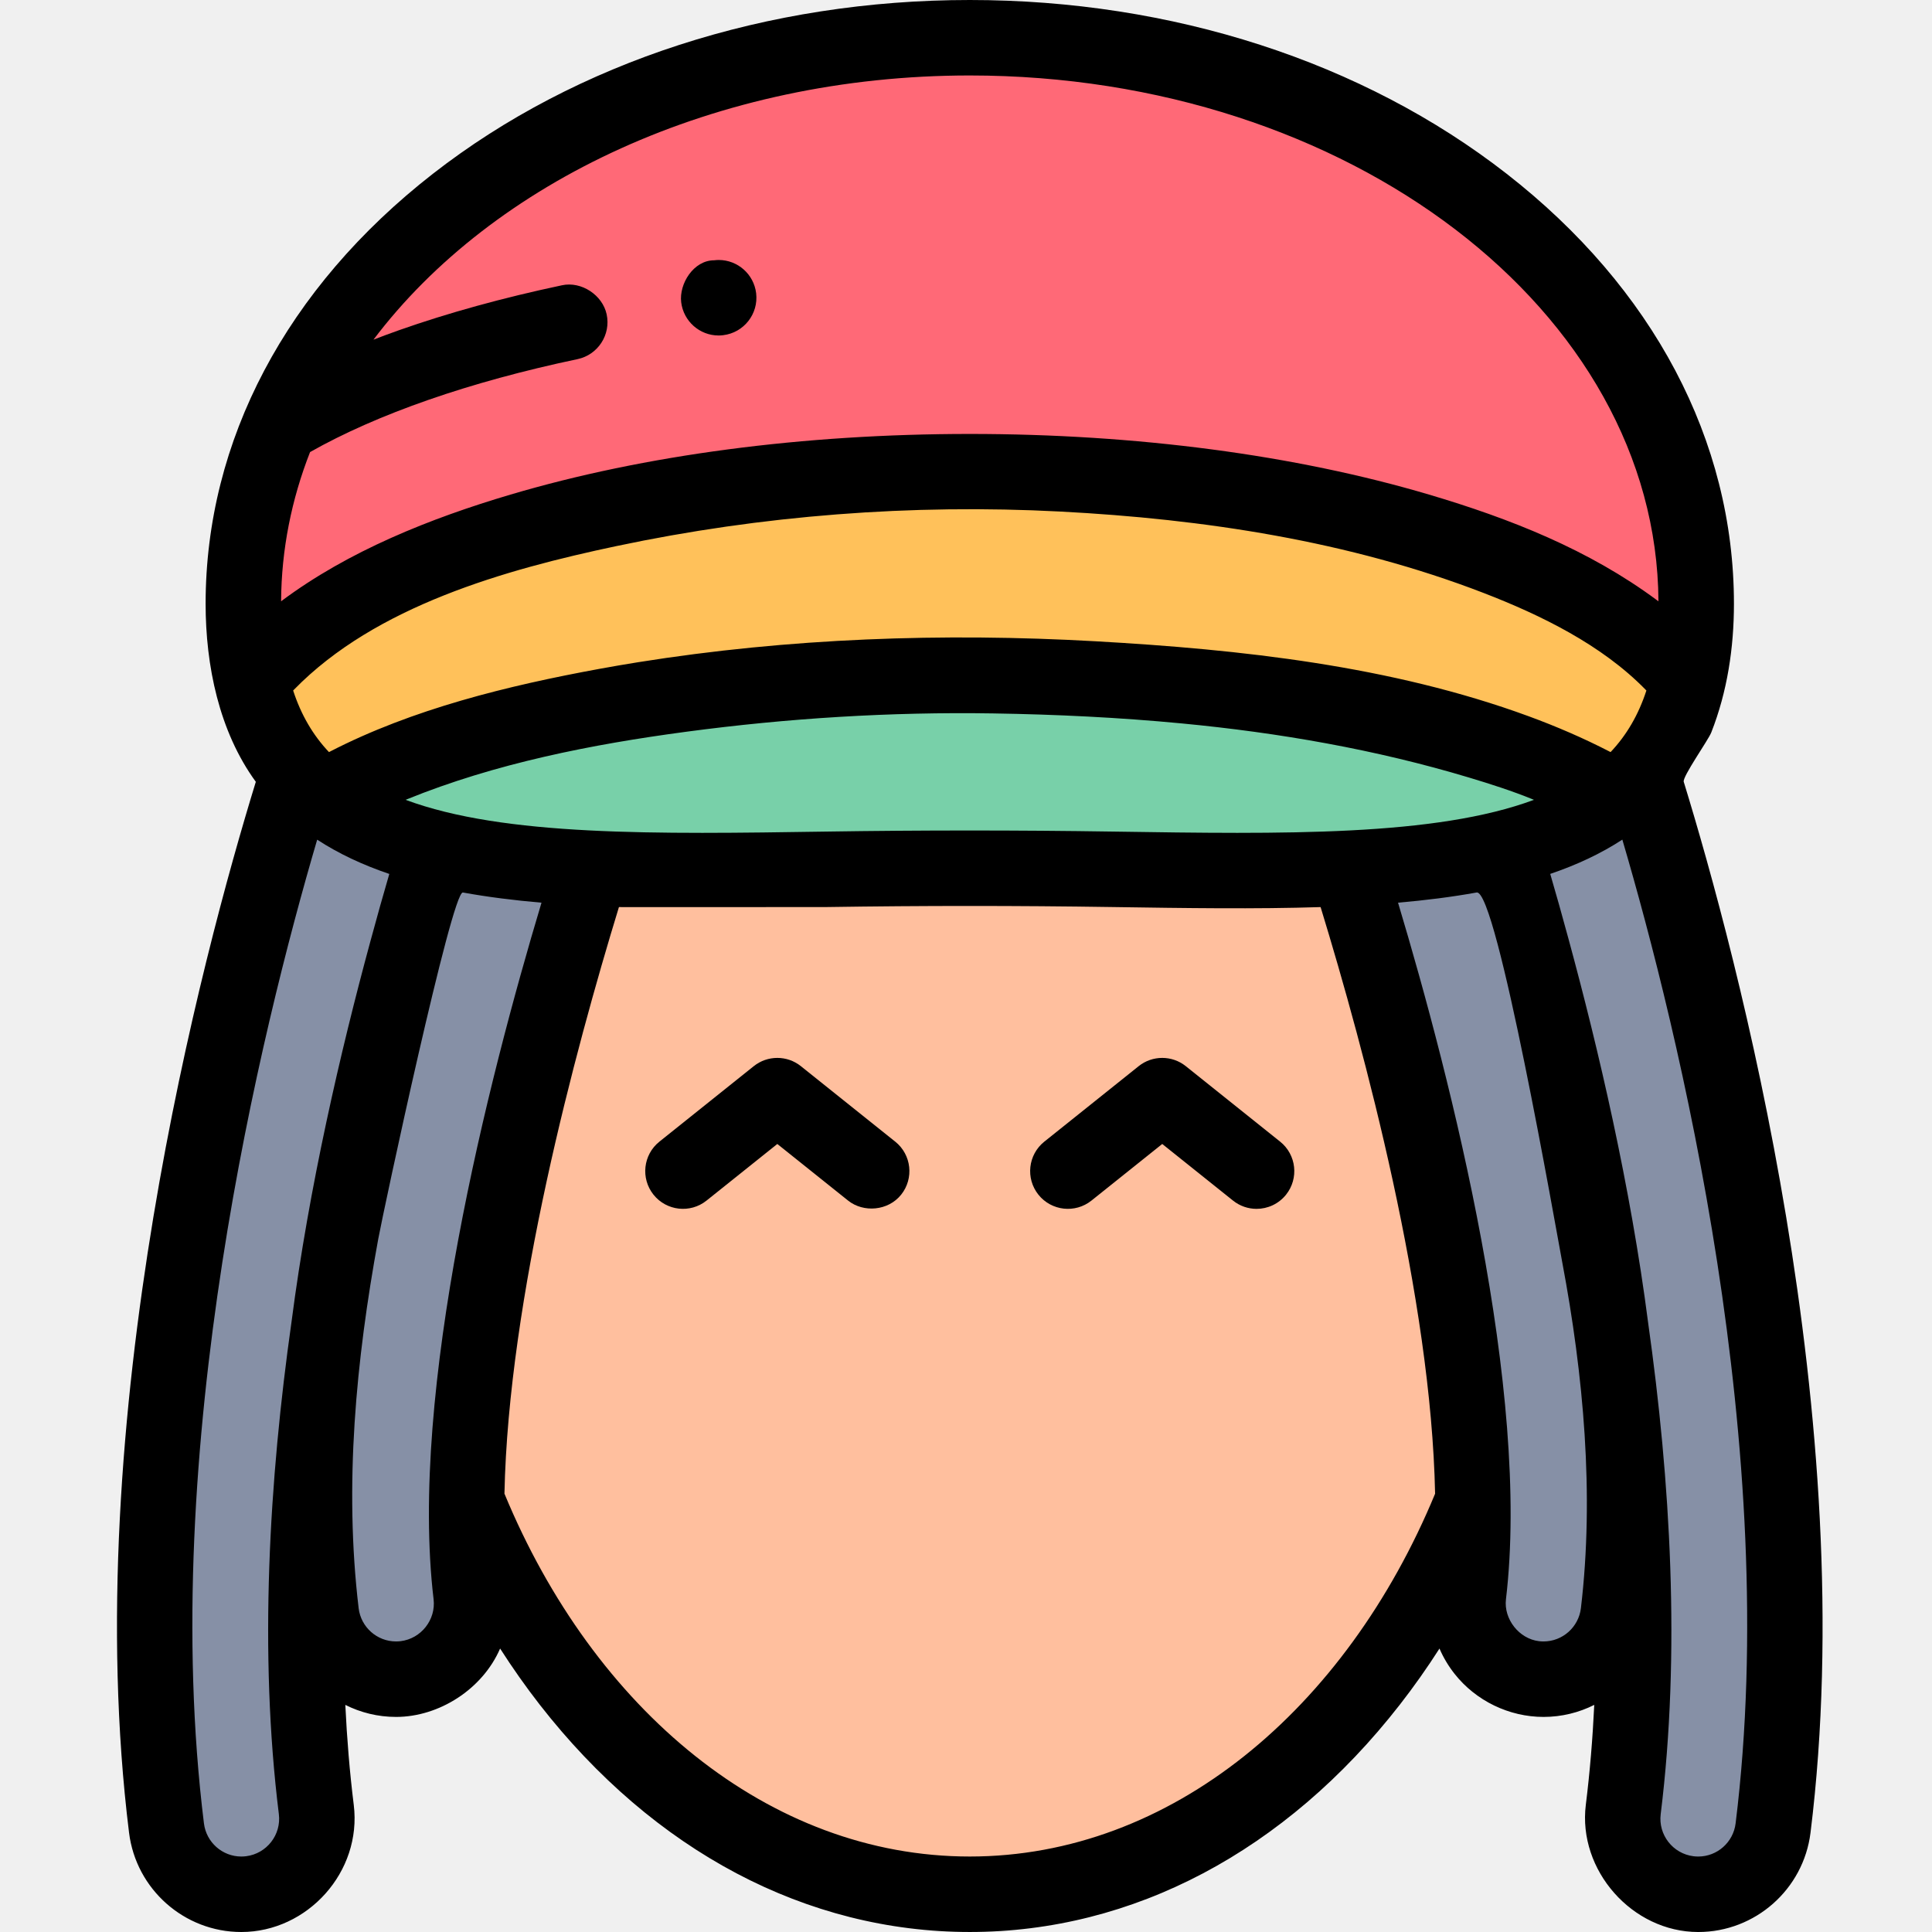
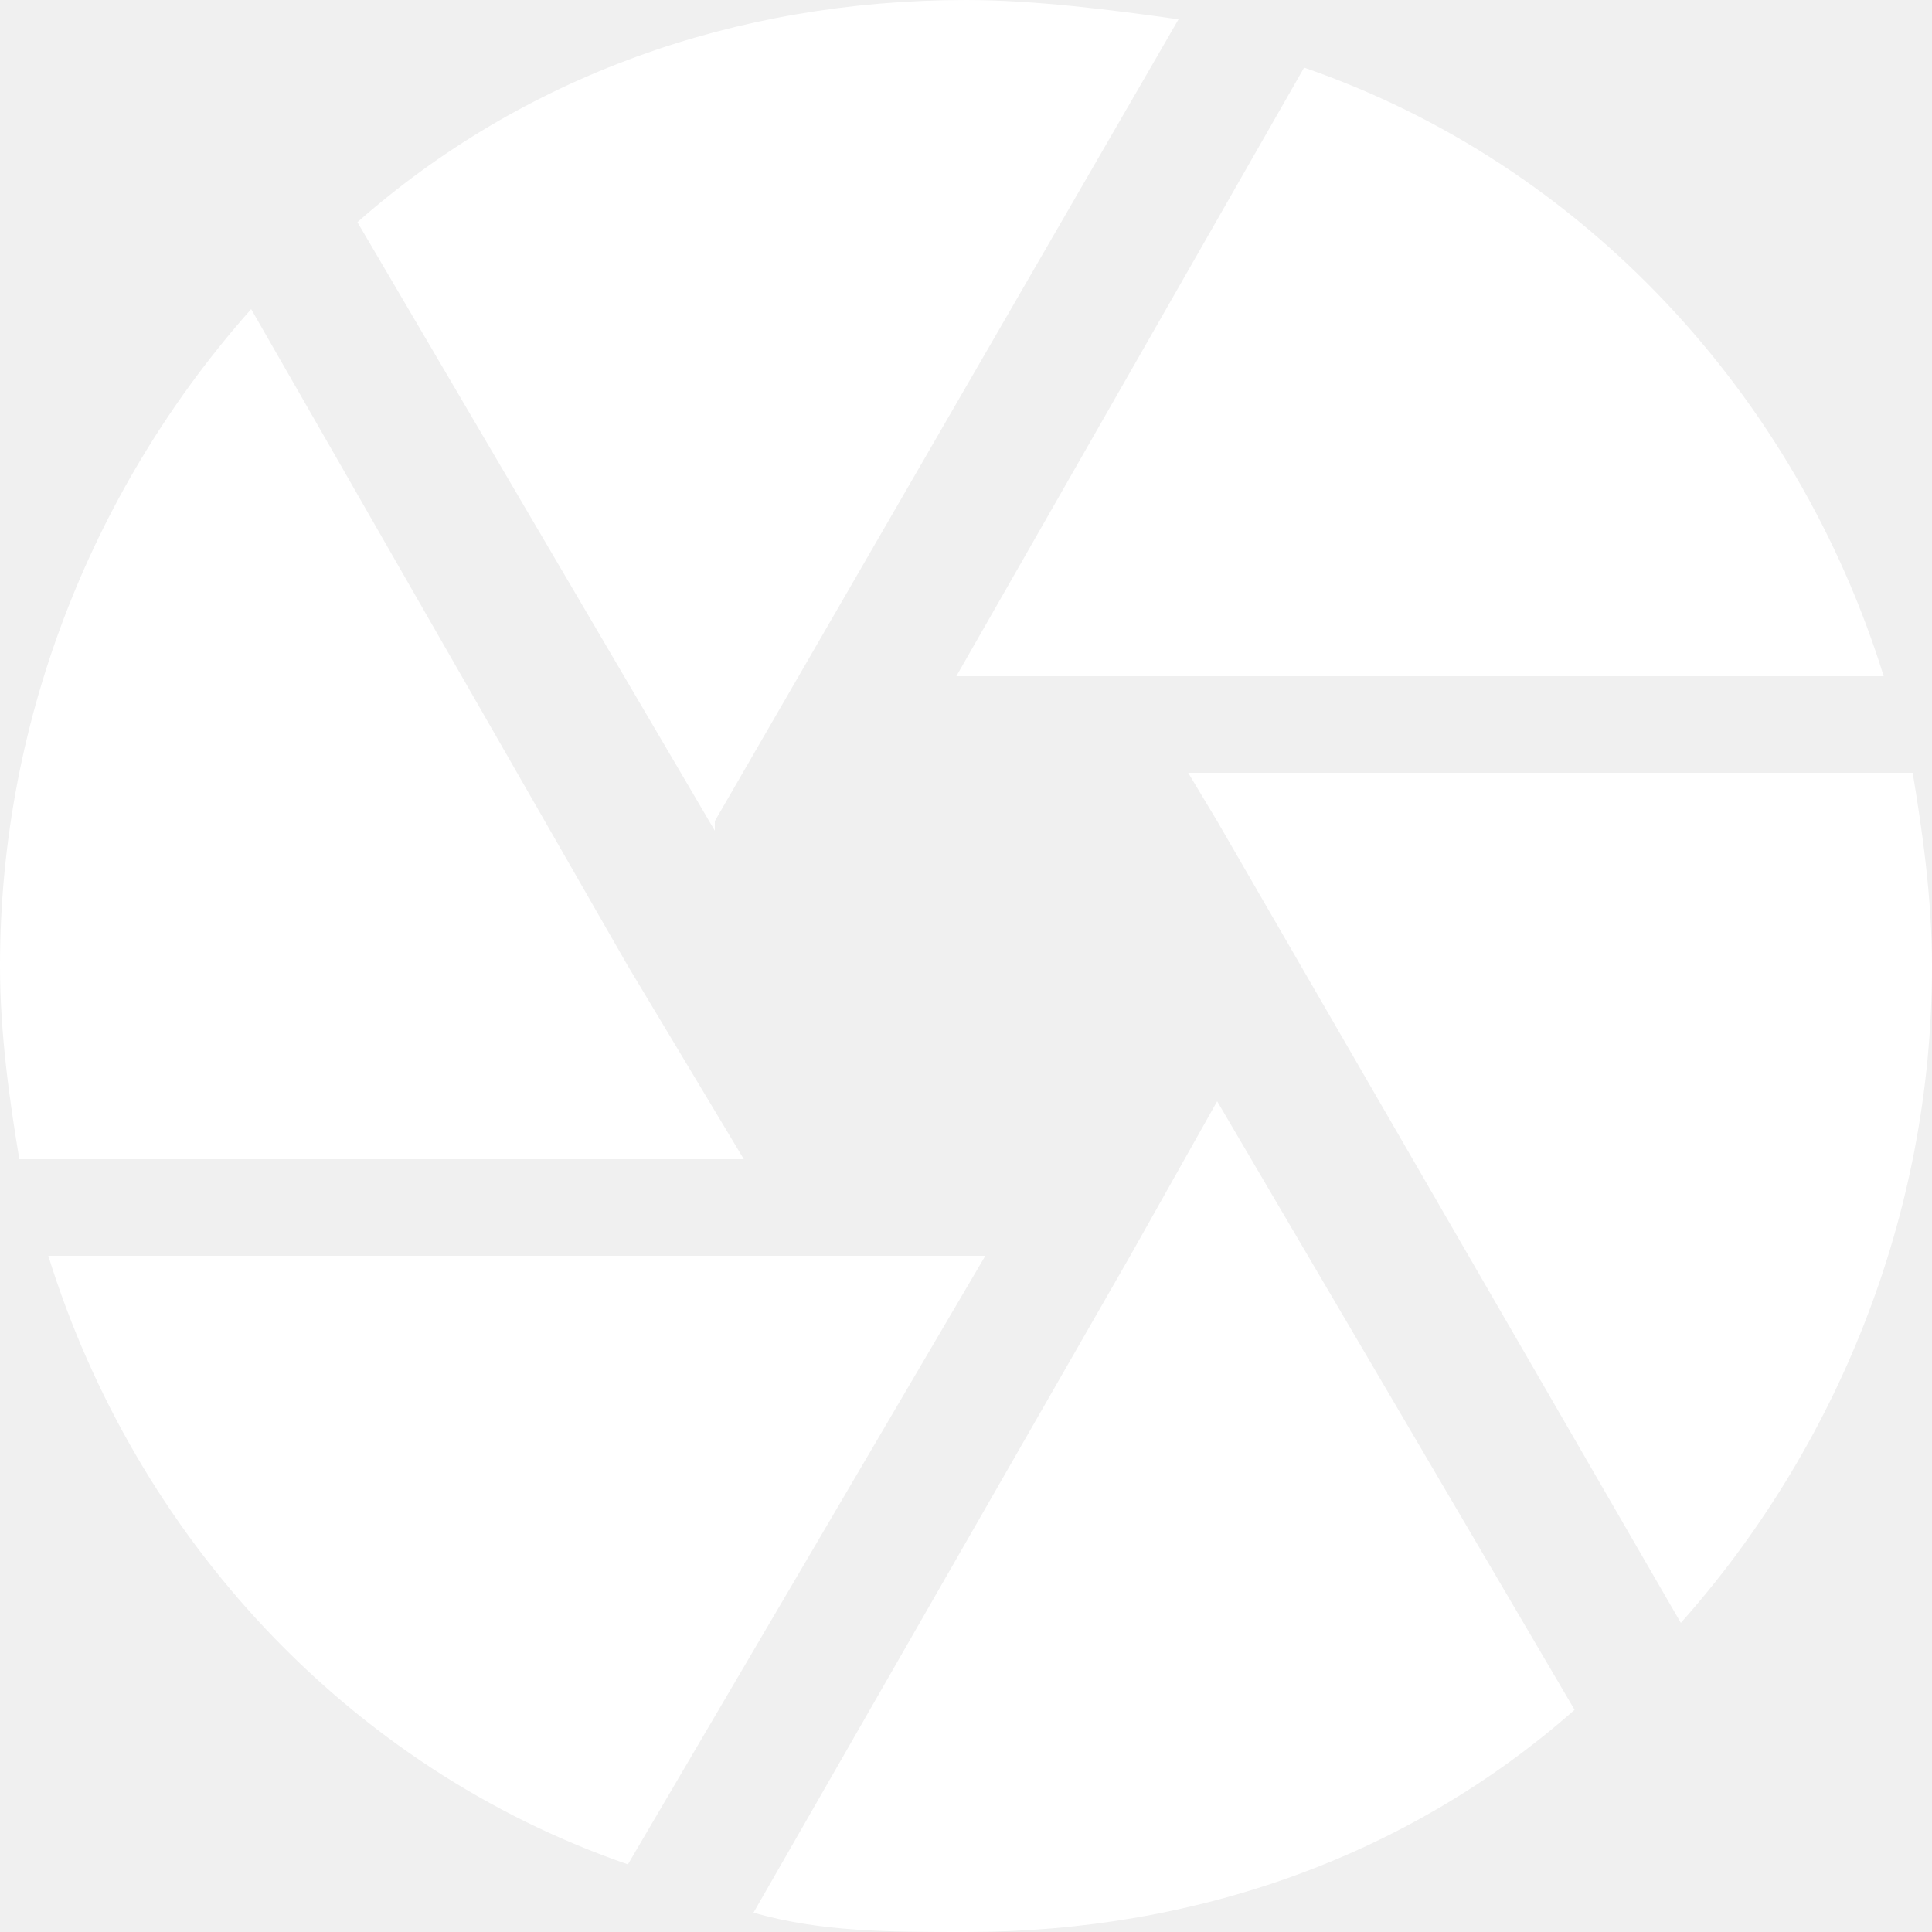
- <svg xmlns="http://www.w3.org/2000/svg" height="512px" viewBox="-30 0 511 512" width="512px">
+ <svg xmlns="http://www.w3.org/2000/svg" version="1.1" id="Capa_1" x="0px" y="0px" width="512px" height="512px" viewBox="0 0 510 510" style="enable-background:new 0 0 510 510;" xml:space="preserve" class="">
  <g>
-     <path d="m376.508 309.5c0-106.316-67.16-192.5-150.008-192.5s-150.008 86.184-150.008 192.5c0 106.312 67.16 192.496 150.008 192.496s150.008-86.184 150.008-192.496zm0 0" fill="#ffbf9e" data-original="#FFBF9E" />
-     <g fill="#8690a6">
-       <path d="m378.551 445c-.789 0-1.586-.047-2.391-.141-10.969-1.309-18.801-11.258-17.496-22.227 9.336-78.406-39.469-215.496-39.965-216.875-3.734-10.395 1.668-21.848 12.062-25.582 10.398-3.734 22.852 1.668 26.586 12.062 2.148 5.98 51.477 147.449 41.039 235.125-1.211 10.164-9.848 17.637-19.836 17.637zm0 0" data-original="#000000" class="" />
-       <path d="m419.551 502c-.82 0-1.648-.051-2.484-.152-10.965-1.363-18.746-11.352-17.387-22.312 15.246-122.922-37.504-272.422-38.027-273.918-3.656-10.422 2.832-21.836 13.258-25.492 10.422-3.656 21.836 1.832 25.492 12.258 2.266 6.469 55.363 159.941 38.977 292.078-1.258 10.125-9.879 17.539-19.828 17.539zm0 0" data-original="#000000" class="" />
-       <path d="m74.449 445c.789 0 1.586-.047 2.391-.141 10.969-1.309 18.801-11.258 17.496-22.227-9.336-78.406 39.469-215.496 39.965-216.875 3.734-10.395-1.668-21.848-12.062-25.582-10.398-3.734-22.852 1.668-26.586 12.062-2.148 5.98-51.477 147.449-41.039 235.125 1.211 10.164 9.848 17.637 19.836 17.637zm0 0" data-original="#000000" class="" />
-       <path d="m33.449 502c.82 0 1.648-.051 2.484-.152 10.961-1.363 18.746-11.352 17.387-22.312-15.246-122.922 37.504-272.422 38.027-273.918 3.656-10.422-2.832-21.836-13.258-25.492-10.422-3.656-21.836 1.832-25.492 12.258-2.266 6.469-55.367 159.941-38.977 292.078 1.258 10.125 9.879 17.539 19.828 17.539zm0 0" data-original="#000000" class="" />
+     <g>
+       <g id="camera">
+         <path d="M188.7,216.75L311.1,5.1C293.25,2.55,272.85,0,255,0C193.8,0,137.7,20.4,94.35,58.65L188.7,219.3V216.75z M497.25,178.5    c-22.95-73.95-79.05-135.15-153-160.65l-91.8,160.65H497.25z M504.9,204H313.65l7.649,12.75L443.7,428.4    C484.5,382.5,510,321.3,510,255C510,237.15,507.45,219.3,504.9,204z M165.75,255L66.3,81.6C25.5,127.5,0,188.7,0,255    c0,17.85,2.55,35.7,5.1,51h191.25L165.75,255z M12.75,331.5c22.95,73.95,79.05,135.15,153,160.65L260.1,331.5H12.75L12.75,331.5z     M298.35,331.5L198.9,504.9c17.85,5.1,35.7,5.1,56.1,5.1c61.2,0,117.3-20.4,160.65-58.65L321.3,290.7L298.35,331.5z" data-original="#000000" class="active-path" data-old_color="#000000" fill="#FFFFFF" />
+       </g>
    </g>
-     <path d="m226.5 125c89.031 0 164.461 23.27 190.387 55.43 1.395-6.066 2.125-12.844 2.125-20.43 0-82.844-86.191-150-192.512-150s-192.512 67.156-192.512 150c0 7.586.73 14.363 2.125 20.43 25.926-32.16 101.355-55.43 190.387-55.43zm0 0" fill="#ff6977" data-original="#FF6977" />
-     <path d="m416.887 180.43c-25.926-32.16-101.355-55.43-190.387-55.43s-164.461 23.27-190.383 55.43c3.156 13.727 9.754 23.77 19.207 31.094 31.98-19.316 96.629-32.523 171.176-32.523 74.551 0 139.195 13.207 171.18 32.523 9.453-7.324 16.047-17.371 19.207-31.094zm0 0" fill="#ffc15a" data-original="#FFC15A" />
-     <path d="m55.32 211.523c31.984 24.785 96.629 18.477 171.18 18.477 74.547 0 139.195 6.309 171.176-18.477-31.98-19.316-96.629-32.523-171.176-32.523-74.551 0-139.195 13.207-171.18 32.523zm0 0" fill="#78d0a9" data-original="#78D0A9" class="active-path" style="fill:#78D0A9" data-old_color="#78d0a9" />
-     <path d="m206.746 302.547-25-20c-3.652-2.922-8.844-2.922-12.496 0l-25 20c-4.312 3.449-5.012 9.742-1.562 14.059 3.449 4.309 9.742 5.012 14.055 1.559l18.754-15s18.719 14.973 18.754 15c4.082 3.266 10.613 2.746 14.059-1.559 3.449-4.316 2.75-10.609-1.562-14.059zm0 0" data-original="#000000" class="" />
-     <path d="m308.75 302.547-25-20c-3.652-2.922-8.84-2.922-12.496 0l-25 20c-4.312 3.449-5.012 9.742-1.562 14.059 3.449 4.309 9.742 5.012 14.059 1.559l18.754-15 18.754 15c1.844 1.477 4.047 2.195 6.238 2.195 2.934 0 5.84-1.285 7.816-3.754 3.449-4.316 2.75-10.609-1.562-14.059zm0 0" data-original="#000000" class="" />
-     <path d="m415.707 207.188c-.402-1.312 6.5-11.043 7.289-13.055 4.27-10.852 6.016-22.523 6.016-34.133 0-43.219-21.395-83.688-60.238-113.953-38.109-29.695-88.637-46.047-142.273-46.047s-104.164 16.352-142.273 46.047c-38.844 30.266-60.238 70.734-60.238 113.953 0 16.328 3.551 33.816 13.305 47.188-14.051 45.734-47.16 169.129-33.594 278.504 1.859 14.996 14.648 26.309 29.75 26.309 17.543 0 32-15.938 29.797-33.695-1.082-8.715-1.809-17.566-2.234-26.492 4.059 2.039 8.629 3.188 13.438 3.188 11.438 0 22.926-7.371 27.582-18.121 3.293 5.141 6.793 10.113 10.508 14.883 30.27 38.844 70.742 60.234 113.961 60.234s83.691-21.391 113.961-60.234c3.715-4.77 7.219-9.734 10.512-14.879 1.02 2.359 2.348 4.602 3.98 6.672 5.648 7.18 14.473 11.445 23.598 11.445 4.812 0 9.383-1.148 13.441-3.191-.426 8.926-1.156 17.781-2.238 26.496-2.145 17.301 12.27 33.695 29.801 33.695 15.098 0 27.887-11.312 29.746-26.309 13.57-109.383-19.543-232.781-33.594-278.504zm-189.207-187.188c100.355 0 182.051 62.449 182.508 139.348-.129-.098-.262-.191-.391-.285-18.07-13.414-39.004-21.656-60.422-27.996-35.5-10.512-77.582-16.066-121.695-16.066s-86.195 5.555-121.695 16.066c-21.211 6.281-42.996 14.938-60.812 28.281.082-13.734 2.766-27.004 7.676-39.543 17.82-10.094 42.27-18.609 70.895-24.633 5.391-1.141 8.852-6.461 7.711-11.848-1.082-5.133-6.707-8.844-11.848-7.723-15.641 3.309-30.172 7.32-43.195 11.91-2.301.812-4.543 1.652-6.758 2.504 31.598-41.824 90.602-70.016 158.027-70.016zm148.098 169.809c-36.434-13.367-76.285-17.695-114.816-19.867-40.387-2.277-81.242-.832-121.215 5.559-3.41.547-6.816 1.129-10.215 1.754-24.16 4.43-49.562 10.629-71.473 21.957-.066.035-.133.066-.199.098-4.262-4.5-7.402-9.898-9.492-16.312.082-.086.164-.172.246-.258 21.641-22.164 55.996-31.797 85.395-38.016 38.586-8.164 78.242-11.211 117.621-9.16 38.039 1.984 76.539 7.805 112.223 21.578 15.23 5.883 31.324 13.762 42.883 25.59.086.086.168.176.254.266-2.09 6.414-5.227 11.812-9.488 16.312-.066-.035-.141-.066-.203-.102-6.93-3.578-14.129-6.688-21.52-9.398zm1.414 22.156c-26.109 9.699-66.25 9.094-111.406 8.414-25.41-.387-50.801-.387-76.211 0-45.156.68-85.297 1.285-111.406-8.414.094-.039.184-.078.281-.117 23.48-9.551 49.098-14.594 74.137-17.934 26.887-3.59 54.109-5.281 81.234-4.852 16.738.262 33.441 1.07 50.105 2.66 25.723 2.457 51.312 6.898 76.082 14.344 5.707 1.715 11.395 3.539 16.898 5.777.098.039.188.082.285.121zm-329.254 138.32c-5.93 41.879-8.668 87.707-3.359 130.48.68 5.473-3.223 10.477-8.691 11.156-.418.051-.844.078-1.258.078-5.027 0-9.281-3.77-9.902-8.77-12.281-99.016 15.254-210.523 30.008-260.707 5.695 3.719 12.094 6.703 19.113 9.082-1.57 5.375-3.27 11.379-5.035 17.941-7.859 28.949-16.246 65.012-20.875 100.738zm37.648 73.531c.645 5.445-3.328 10.465-8.75 11.113-.402.047-.809.07-1.207.07-5.047 0-9.309-3.793-9.906-8.82-3.883-32.602-.703-65.668 5.195-97.828 1.332-7.285 19.527-92.355 22.434-91.828 6.59 1.195 13.547 2.07 20.832 2.699-14.168 47.211-35.156 129.512-28.598 184.594zm142.094 68.18c-53.254 0-99.652-38.965-123.316-96.164 1.055-51.727 18.684-117.367 30.34-155.445 0 0 52.383.031 55.172-.012 25.207-.383 50.398-.383 75.605 0 19.426.293 37.977.566 55.172.012 11.66 38.082 29.293 103.734 30.344 155.461-23.664 57.195-70.066 96.148-123.316 96.148zm161.957-65.816c-.602 5.027-4.859 8.82-9.906 8.82-.398 0-.805-.023-1.203-.07-5.281-.629-9.379-5.855-8.754-11.113 6.559-55.082-14.43-137.387-28.598-184.598 7.285-.629 14.242-1.508 20.832-2.699 5.316-.953 21.027 89.211 22.695 98.059 5.609 29.766 8.527 61.426 4.934 91.602zm40.996 57.051c-.621 5-4.875 8.77-9.902 8.77-.414 0-.84-.027-1.254-.078-5.473-.68-9.375-5.684-8.695-11.156 5.297-42.691 2.578-88.422-3.332-130.242-4.66-36.102-13.168-72.57-21.102-101.711-1.695-6.277-3.328-12.043-4.84-17.219 7.02-2.383 13.418-5.367 19.109-9.086 14.758 50.176 42.297 161.695 30.016 260.723zm0 0" data-original="#000000" class="" />
-     <path d="m159.945 88.91c.402 0 .812-.031 1.211-.082 5.48-.66 9.391-5.648 8.73-11.129-.609-5.012-4.871-8.801-9.922-8.801-.398 0-.809.031-1.219.082-5.418 0-9.316 6.199-8.723 11.117.613 5.023 4.871 8.812 9.922 8.812zm0 0" data-original="#000000" class="" />
  </g>
</svg>
